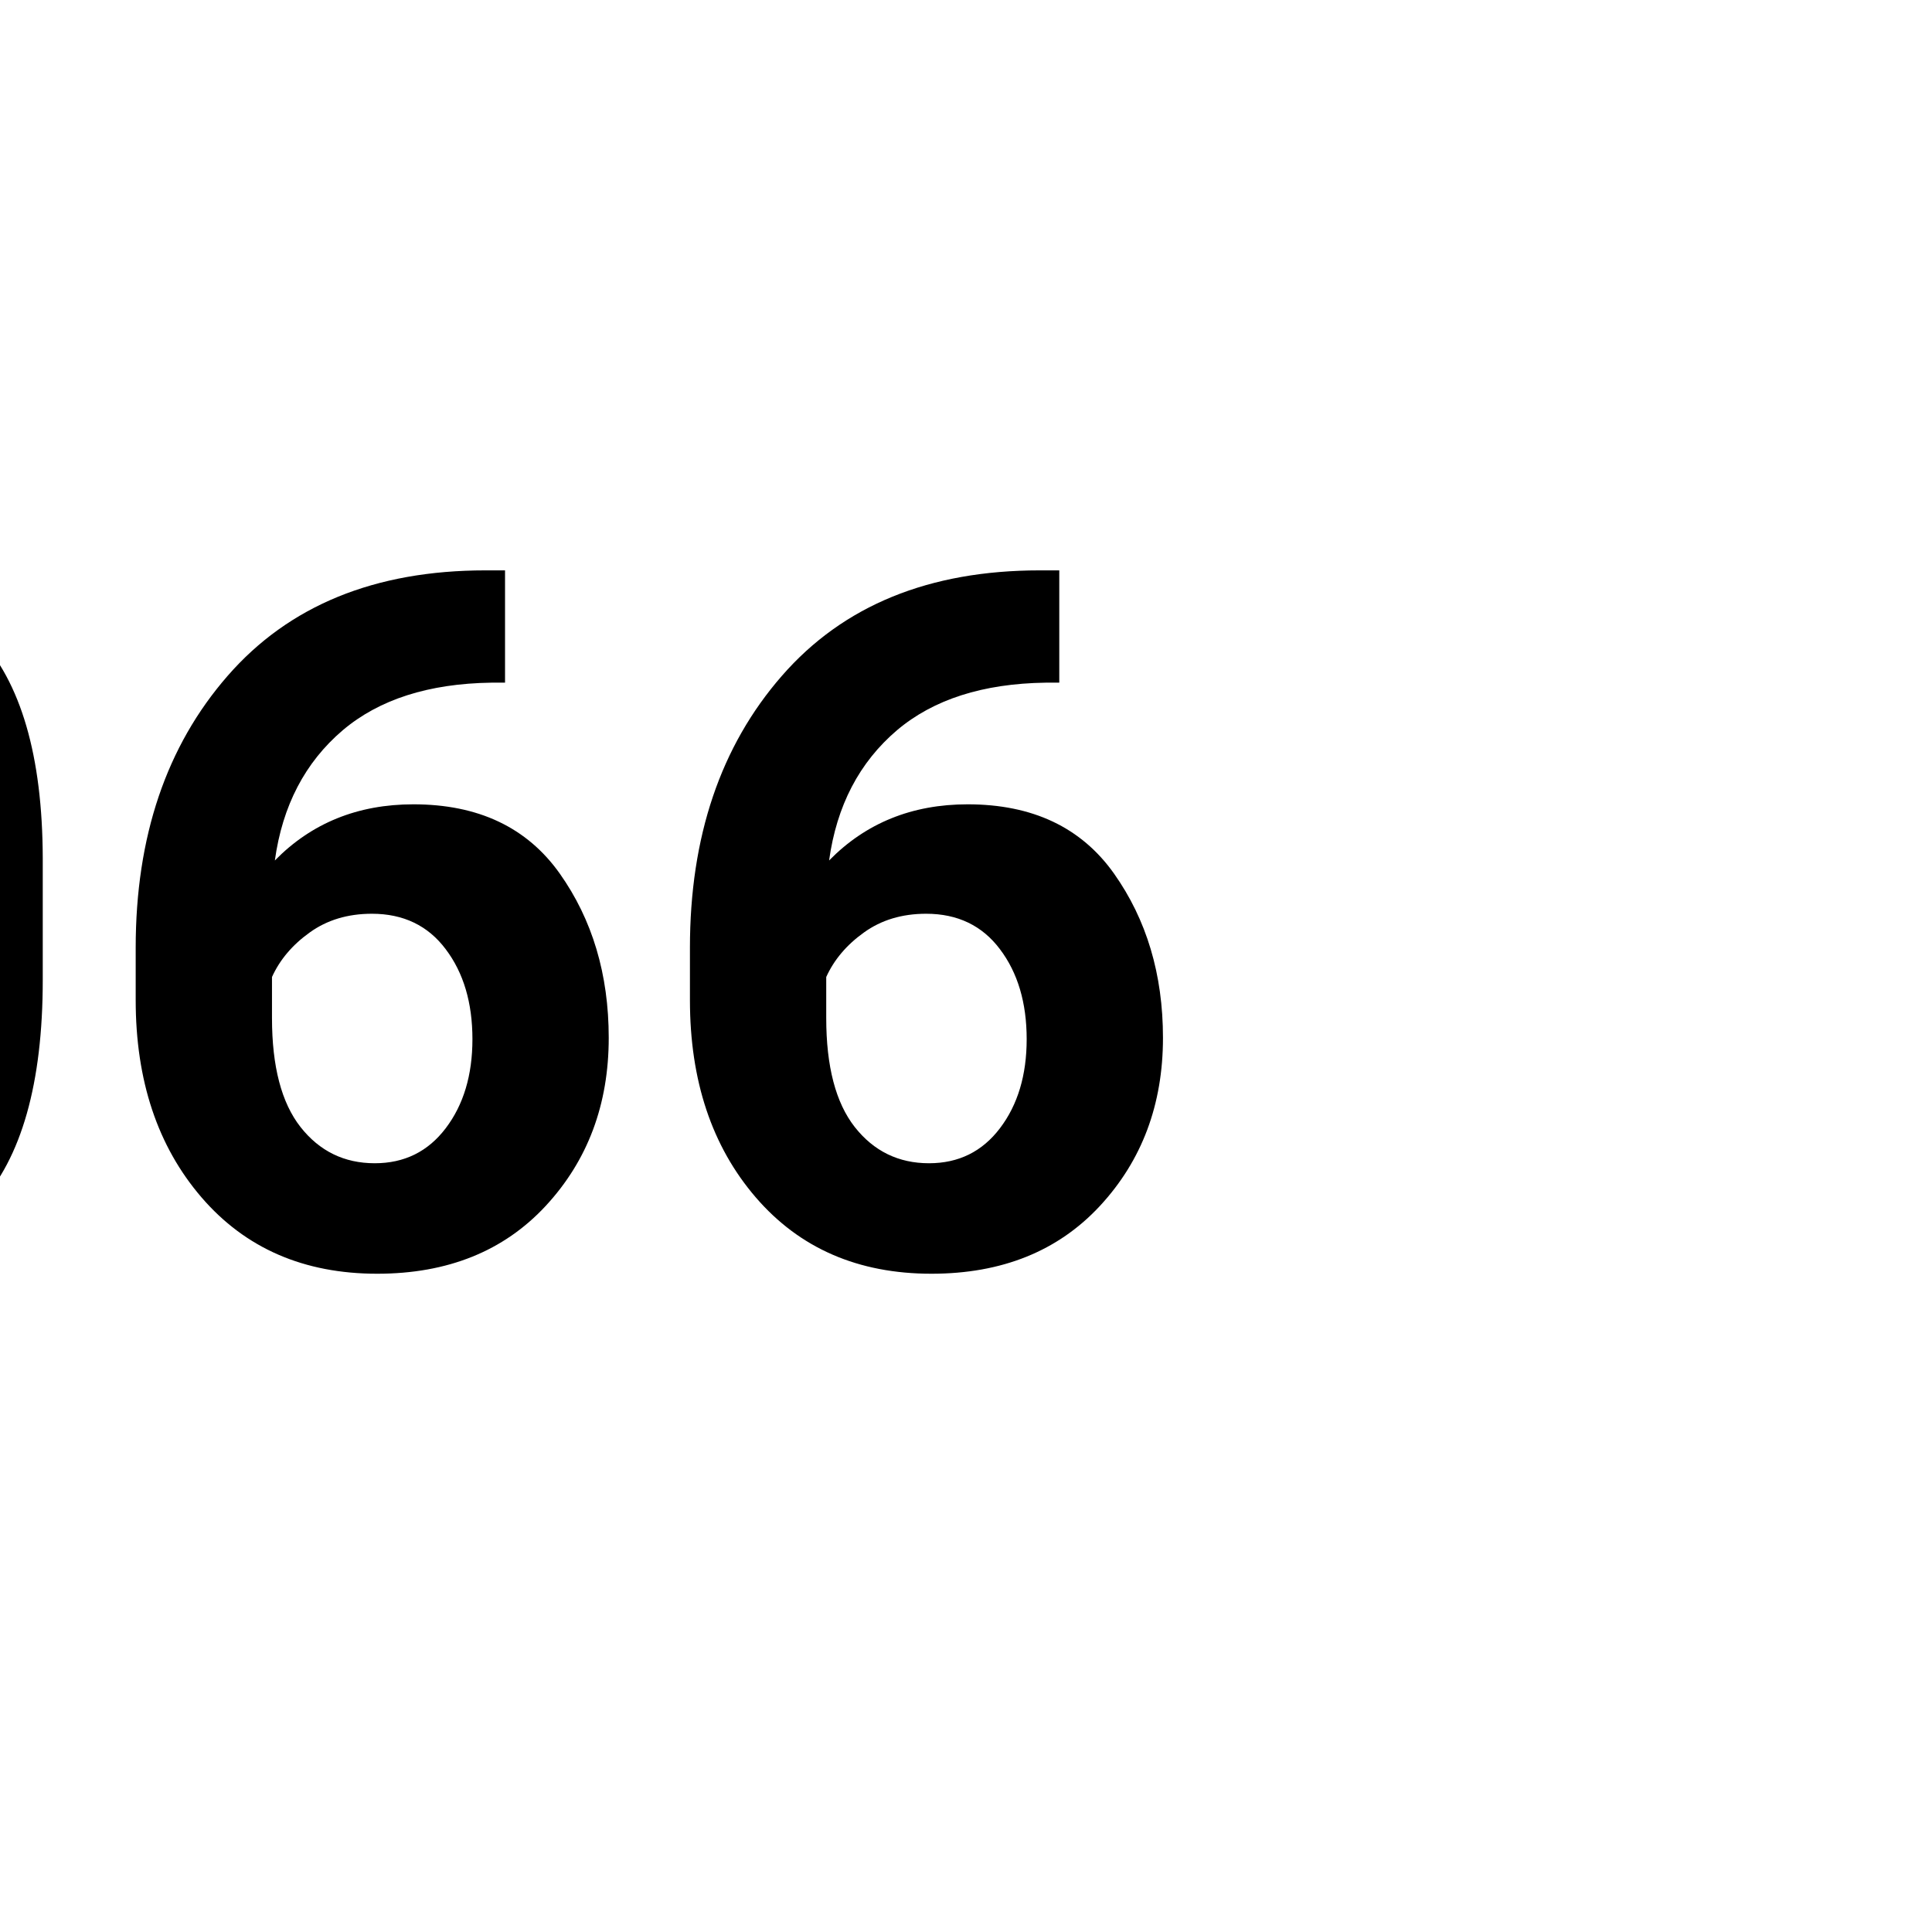
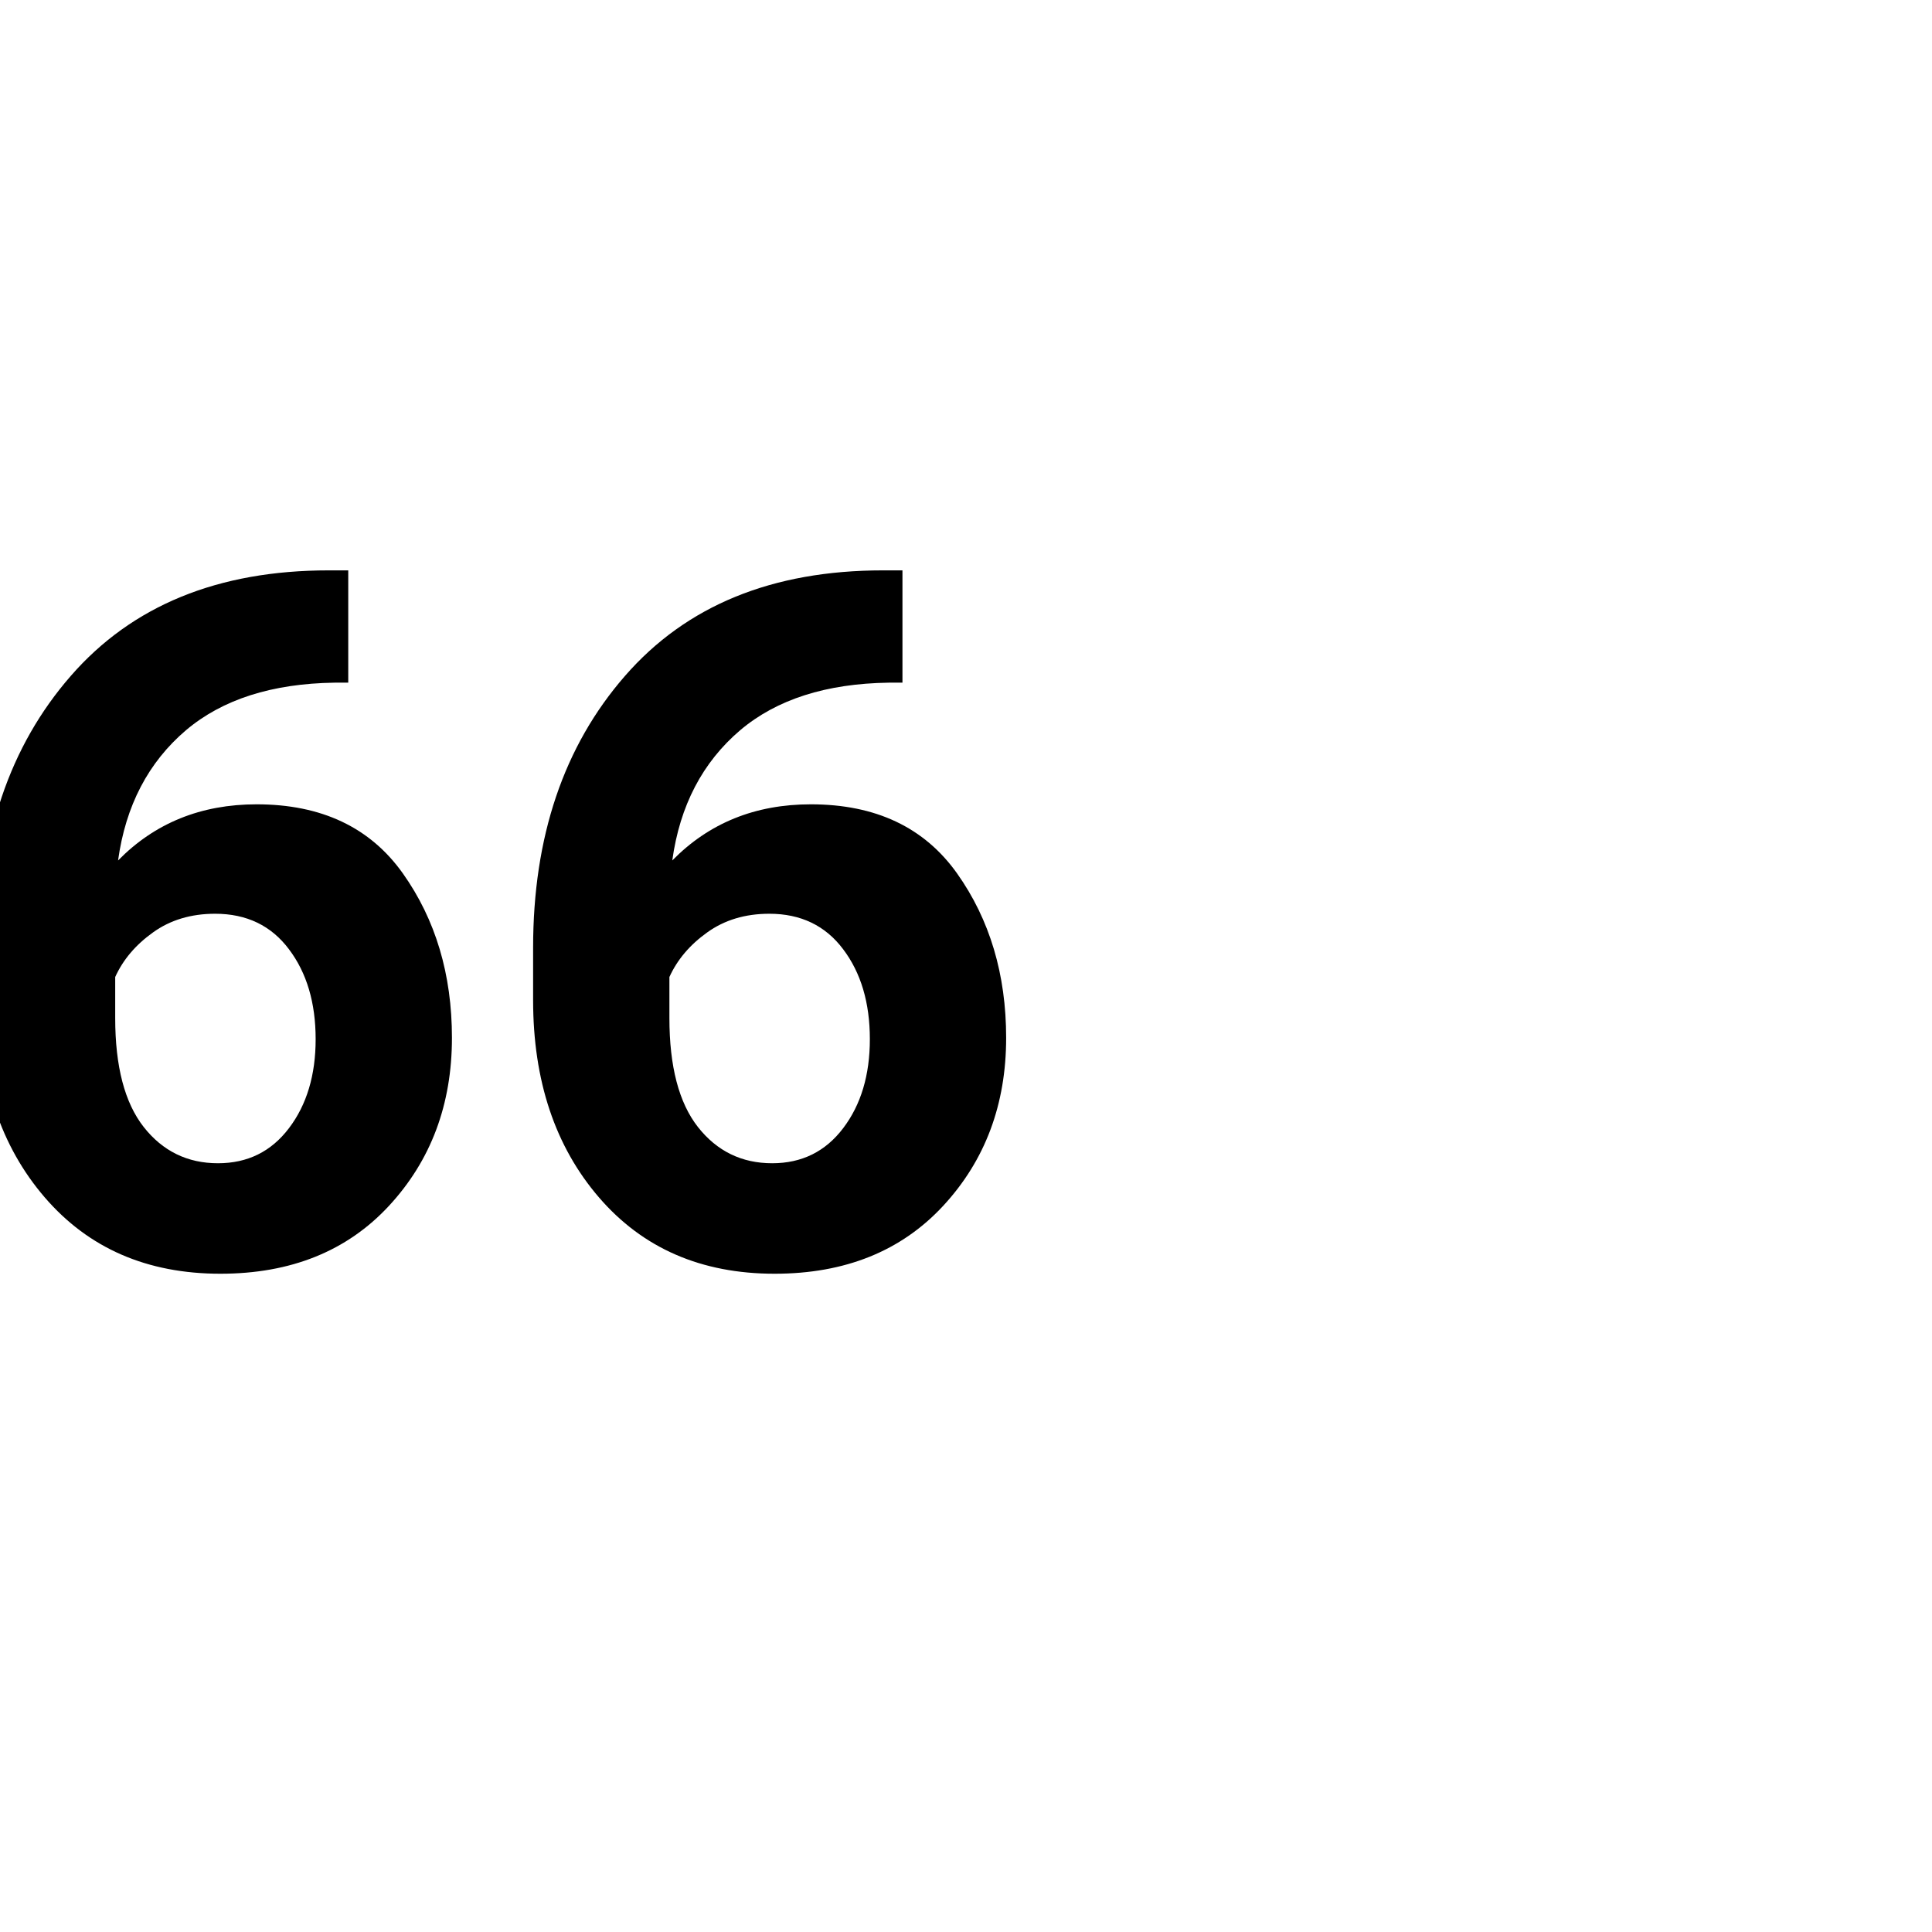
<svg xmlns="http://www.w3.org/2000/svg" version="1.1" id="svg2" viewBox="0 0 200 200" height="200" width="200">
  <defs id="defs4" />
  <g transform="translate(0,-852.3622)" id="layer1">
    <text id="text3336" y="983.235" x="100.055" style="font-style:normal;font-variant:normal;font-weight:bold;font-stretch:normal;font-size:100px;line-height:125%;font-family:Roboto;-inkscape-font-specification:'Roboto Bold';letter-spacing:0px;word-spacing:0px;fill:#000000;fill-opacity:1;stroke:none;stroke-width:1px;stroke-linecap:butt;stroke-linejoin:miter;stroke-opacity:1" xml:space="preserve">
-       <tspan style="font-style:normal;font-variant:normal;font-weight:bold;font-stretch:normal;font-size:100px;font-family:Roboto;-inkscape-font-specification:'Roboto Bold';text-align:center;text-anchor:middle" y="983.235" x="100.055" id="tspan3338">066</tspan>
+       <tspan style="font-style:normal;font-variant:normal;font-weight:bold;font-stretch:normal;font-size:100px;font-family:Roboto;-inkscape-font-specification:'Roboto Bold';text-align:center;text-anchor:middle" y="983.235" x="100.055" id="tspan3338"> 66</tspan>
    </text>
  </g>
</svg>
